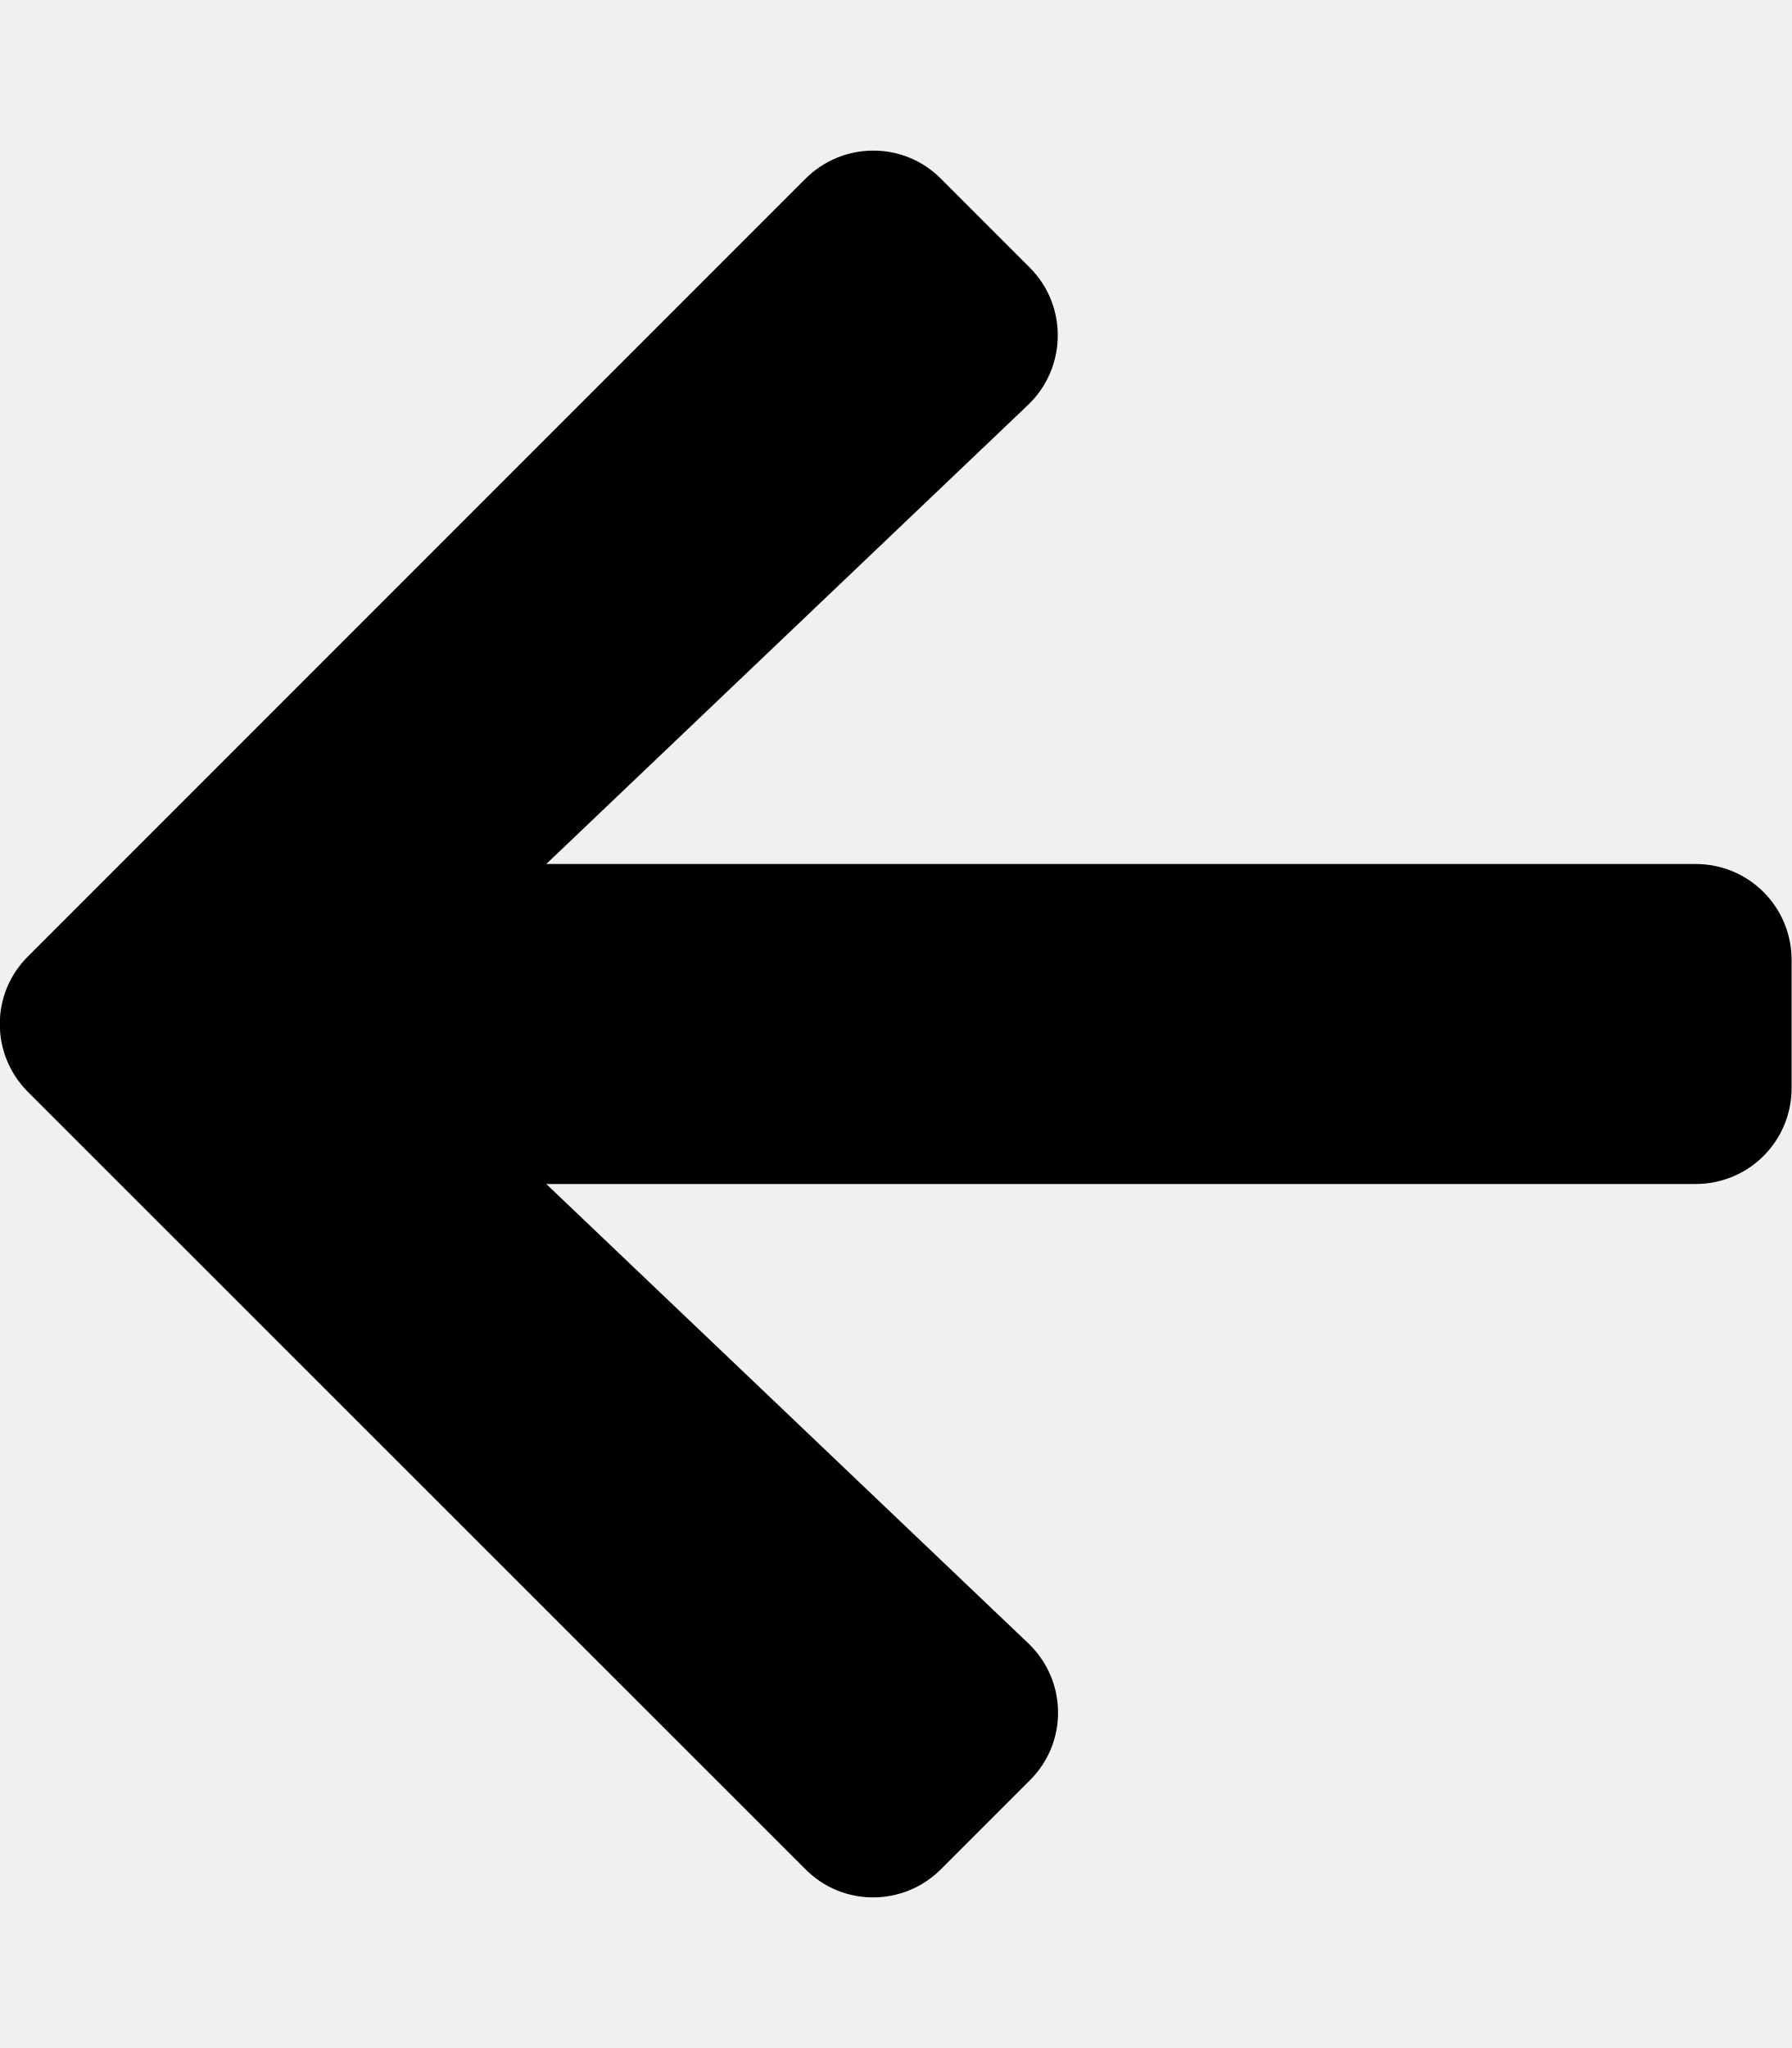
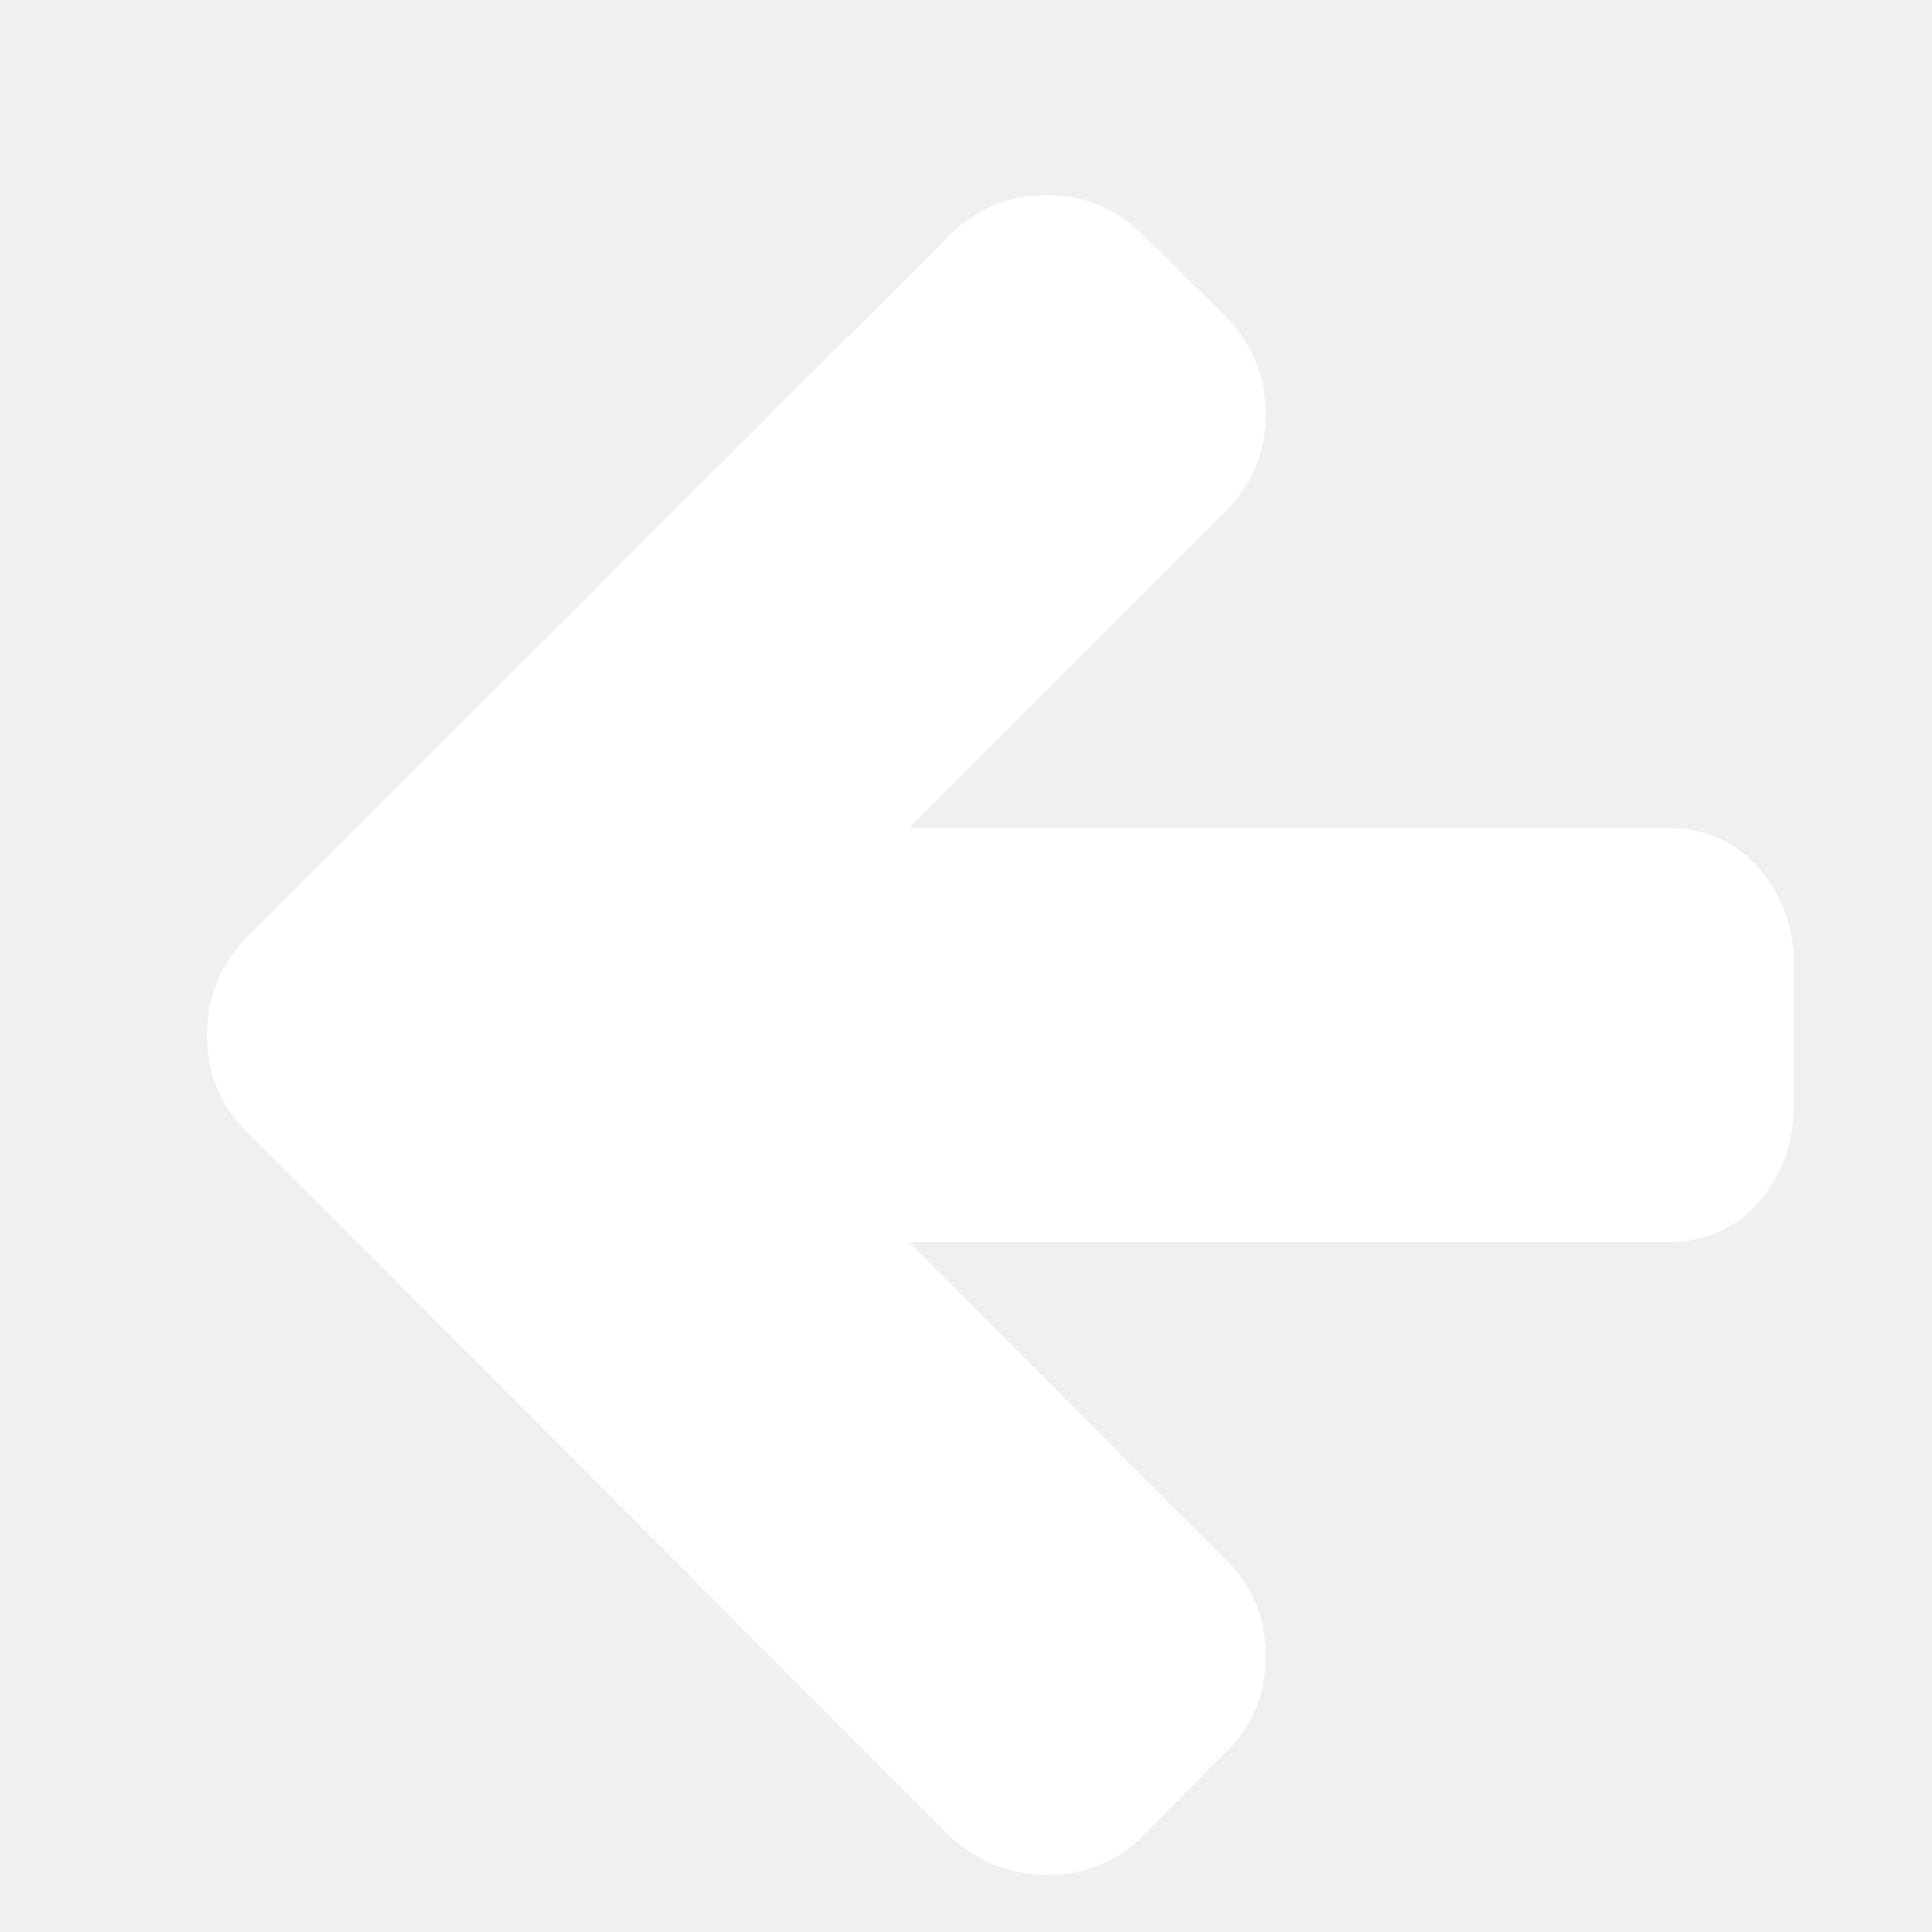
- <svg xmlns="http://www.w3.org/2000/svg" aria-hidden="true" focusable="false" data-prefix="fas" data-icon="arrow-left" class="svg-inline--fa fa-arrow-left fa-w-14" role="img" viewBox="0 0 448 512">
-   <path fill="currentColor" d="M257.5 445.1l-22.2 22.2c-9.4 9.4-24.6 9.4-33.9 0L7 273c-9.4-9.4-9.4-24.6 0-33.9L201.4 44.7c9.4-9.4 24.6-9.4 33.9 0l22.2 22.2c9.5 9.5 9.3 25-.4 34.3L136.6 216H424c13.3 0 24 10.7 24 24v32c0 13.3-10.7 24-24 24H136.6l120.5 114.8c9.8 9.3 10 24.8.4 34.3z" />
+ <svg xmlns="http://www.w3.org/2000/svg" width="1792" height="1792" viewBox="0 0 1792 1792">
+   <path d="M1664 896v128q0 53-32.5 90.5t-84.5 37.5h-704l293 294q38 36 38 90t-38 90l-75 76q-37 37-90 37-52 0-91-37l-651-652q-37-37-37-90 0-52 37-91l651-650q38-38 91-38 52 0 90 38l75 74q38 38 38 91t-38 91l-293 293h704q52 0 84.5 37.5t32.5 90.5z" fill="#fff" />
</svg>
